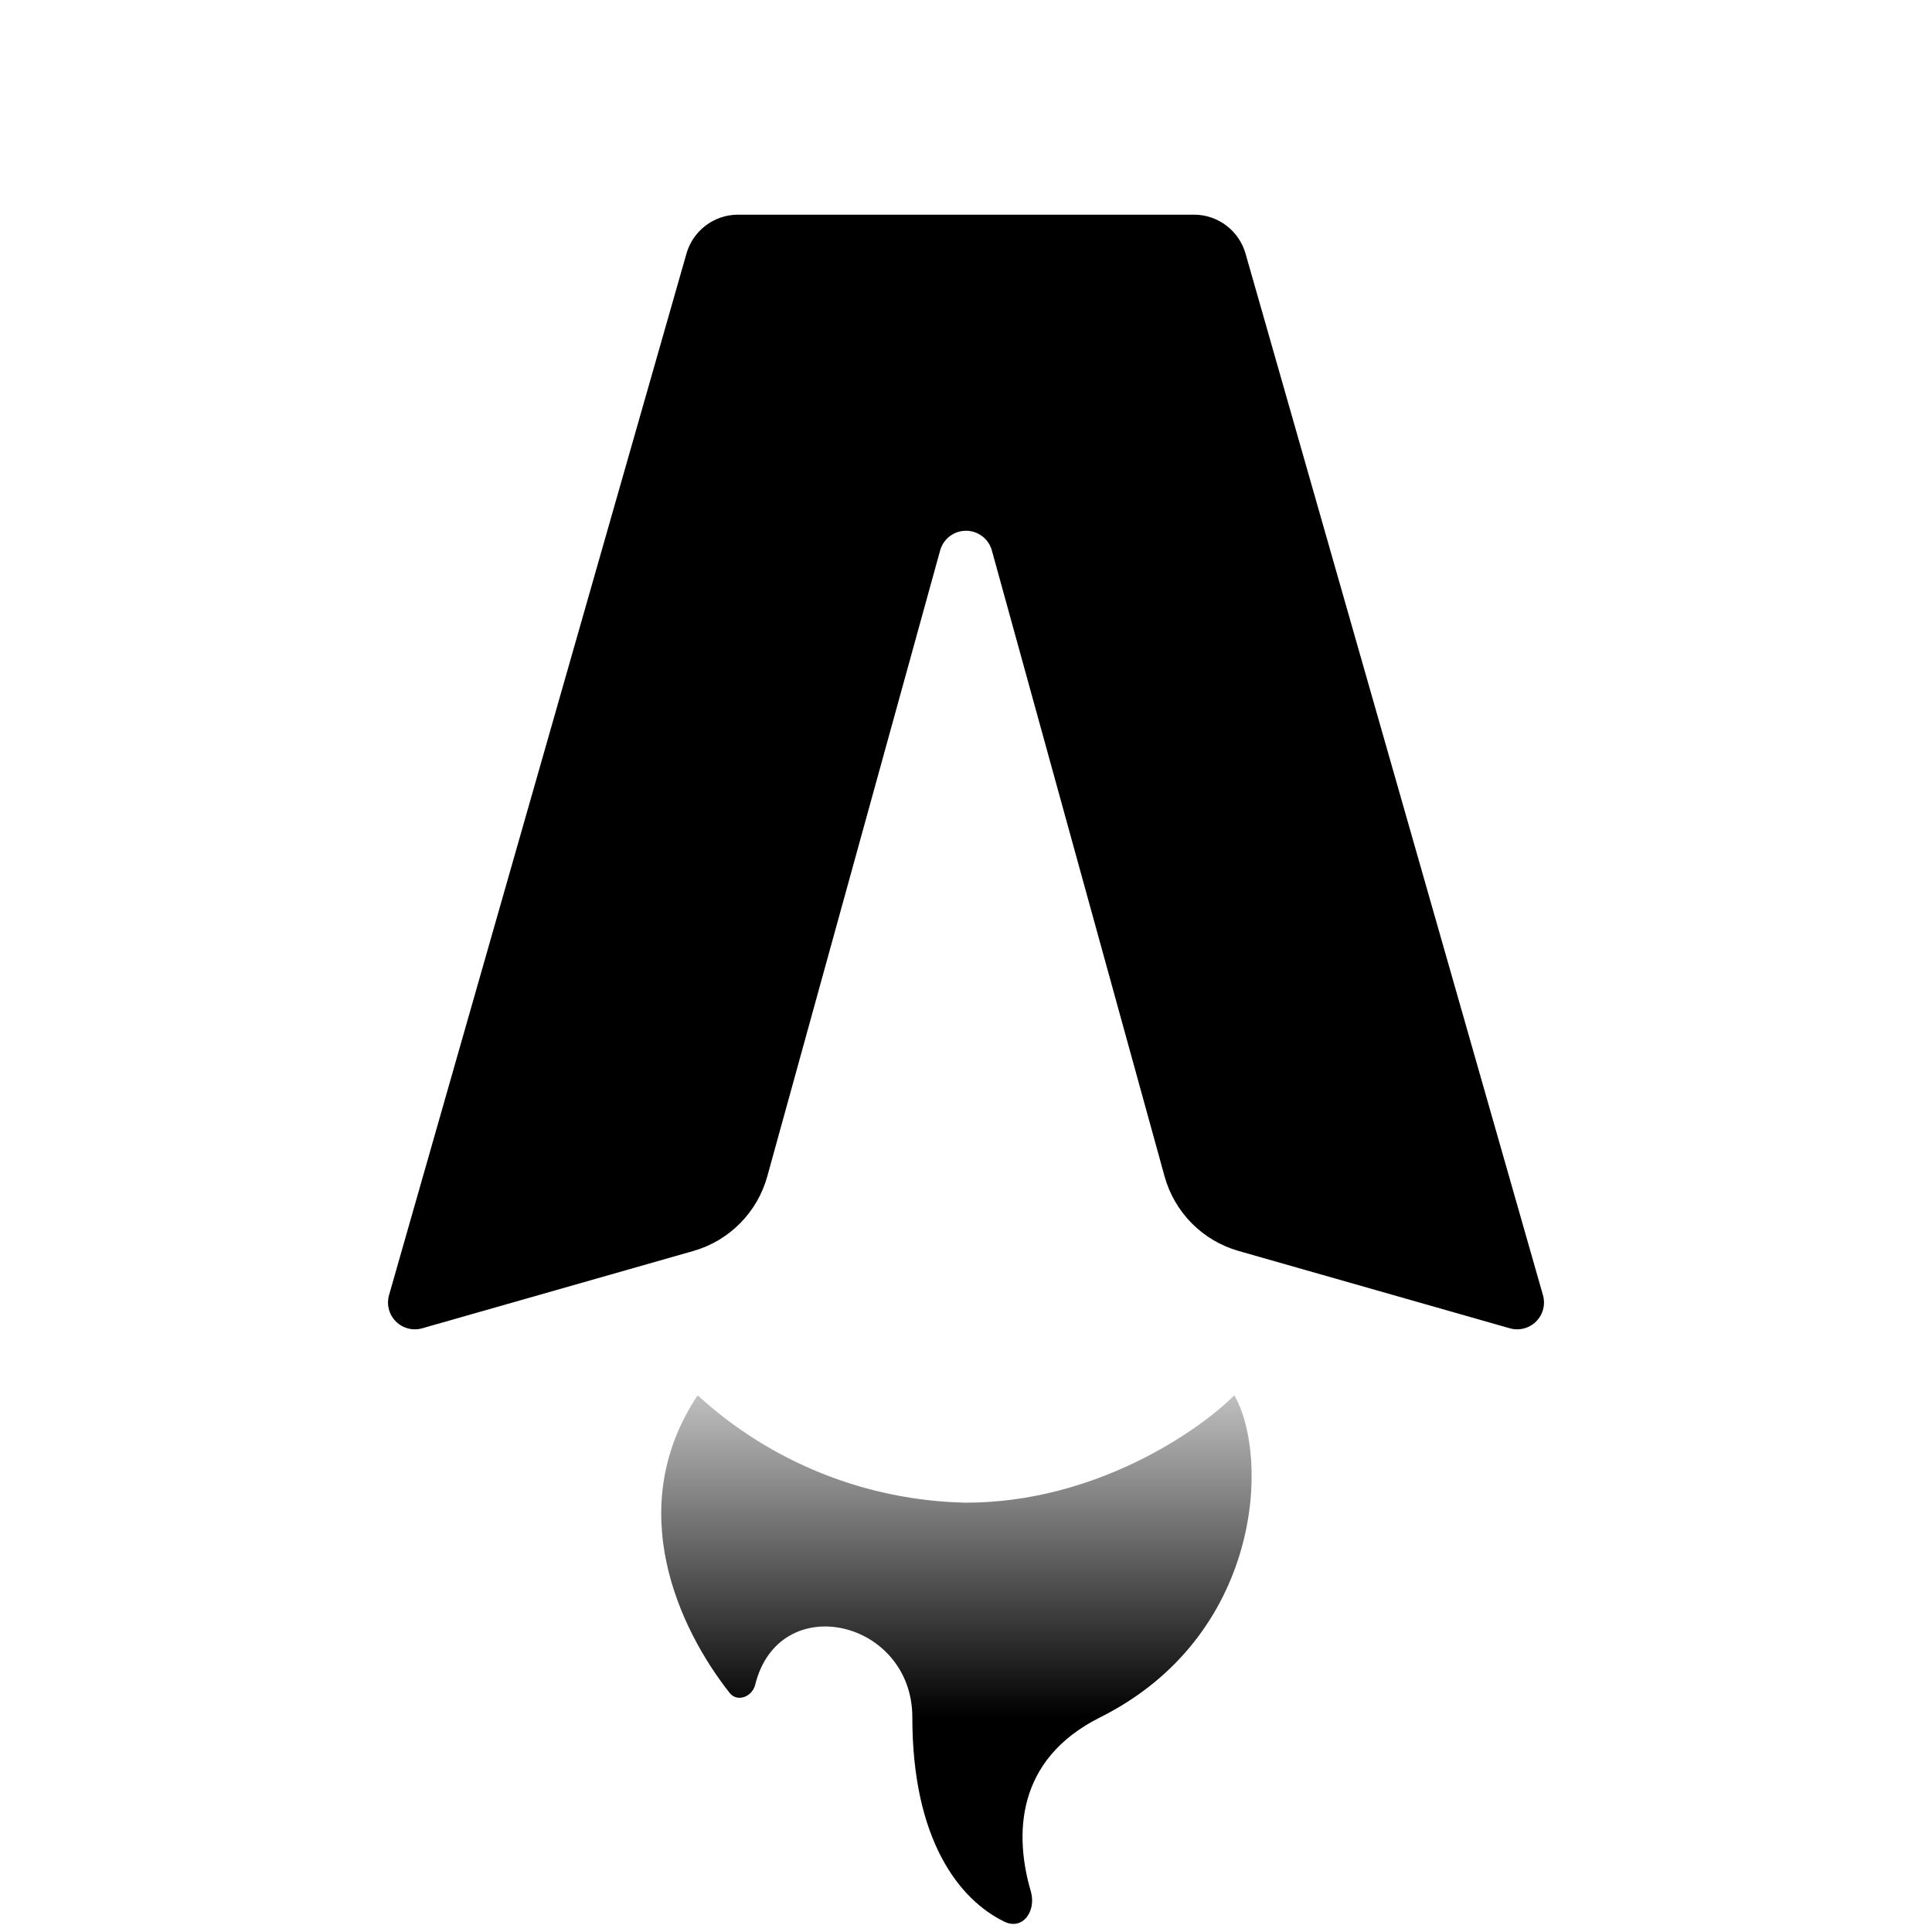
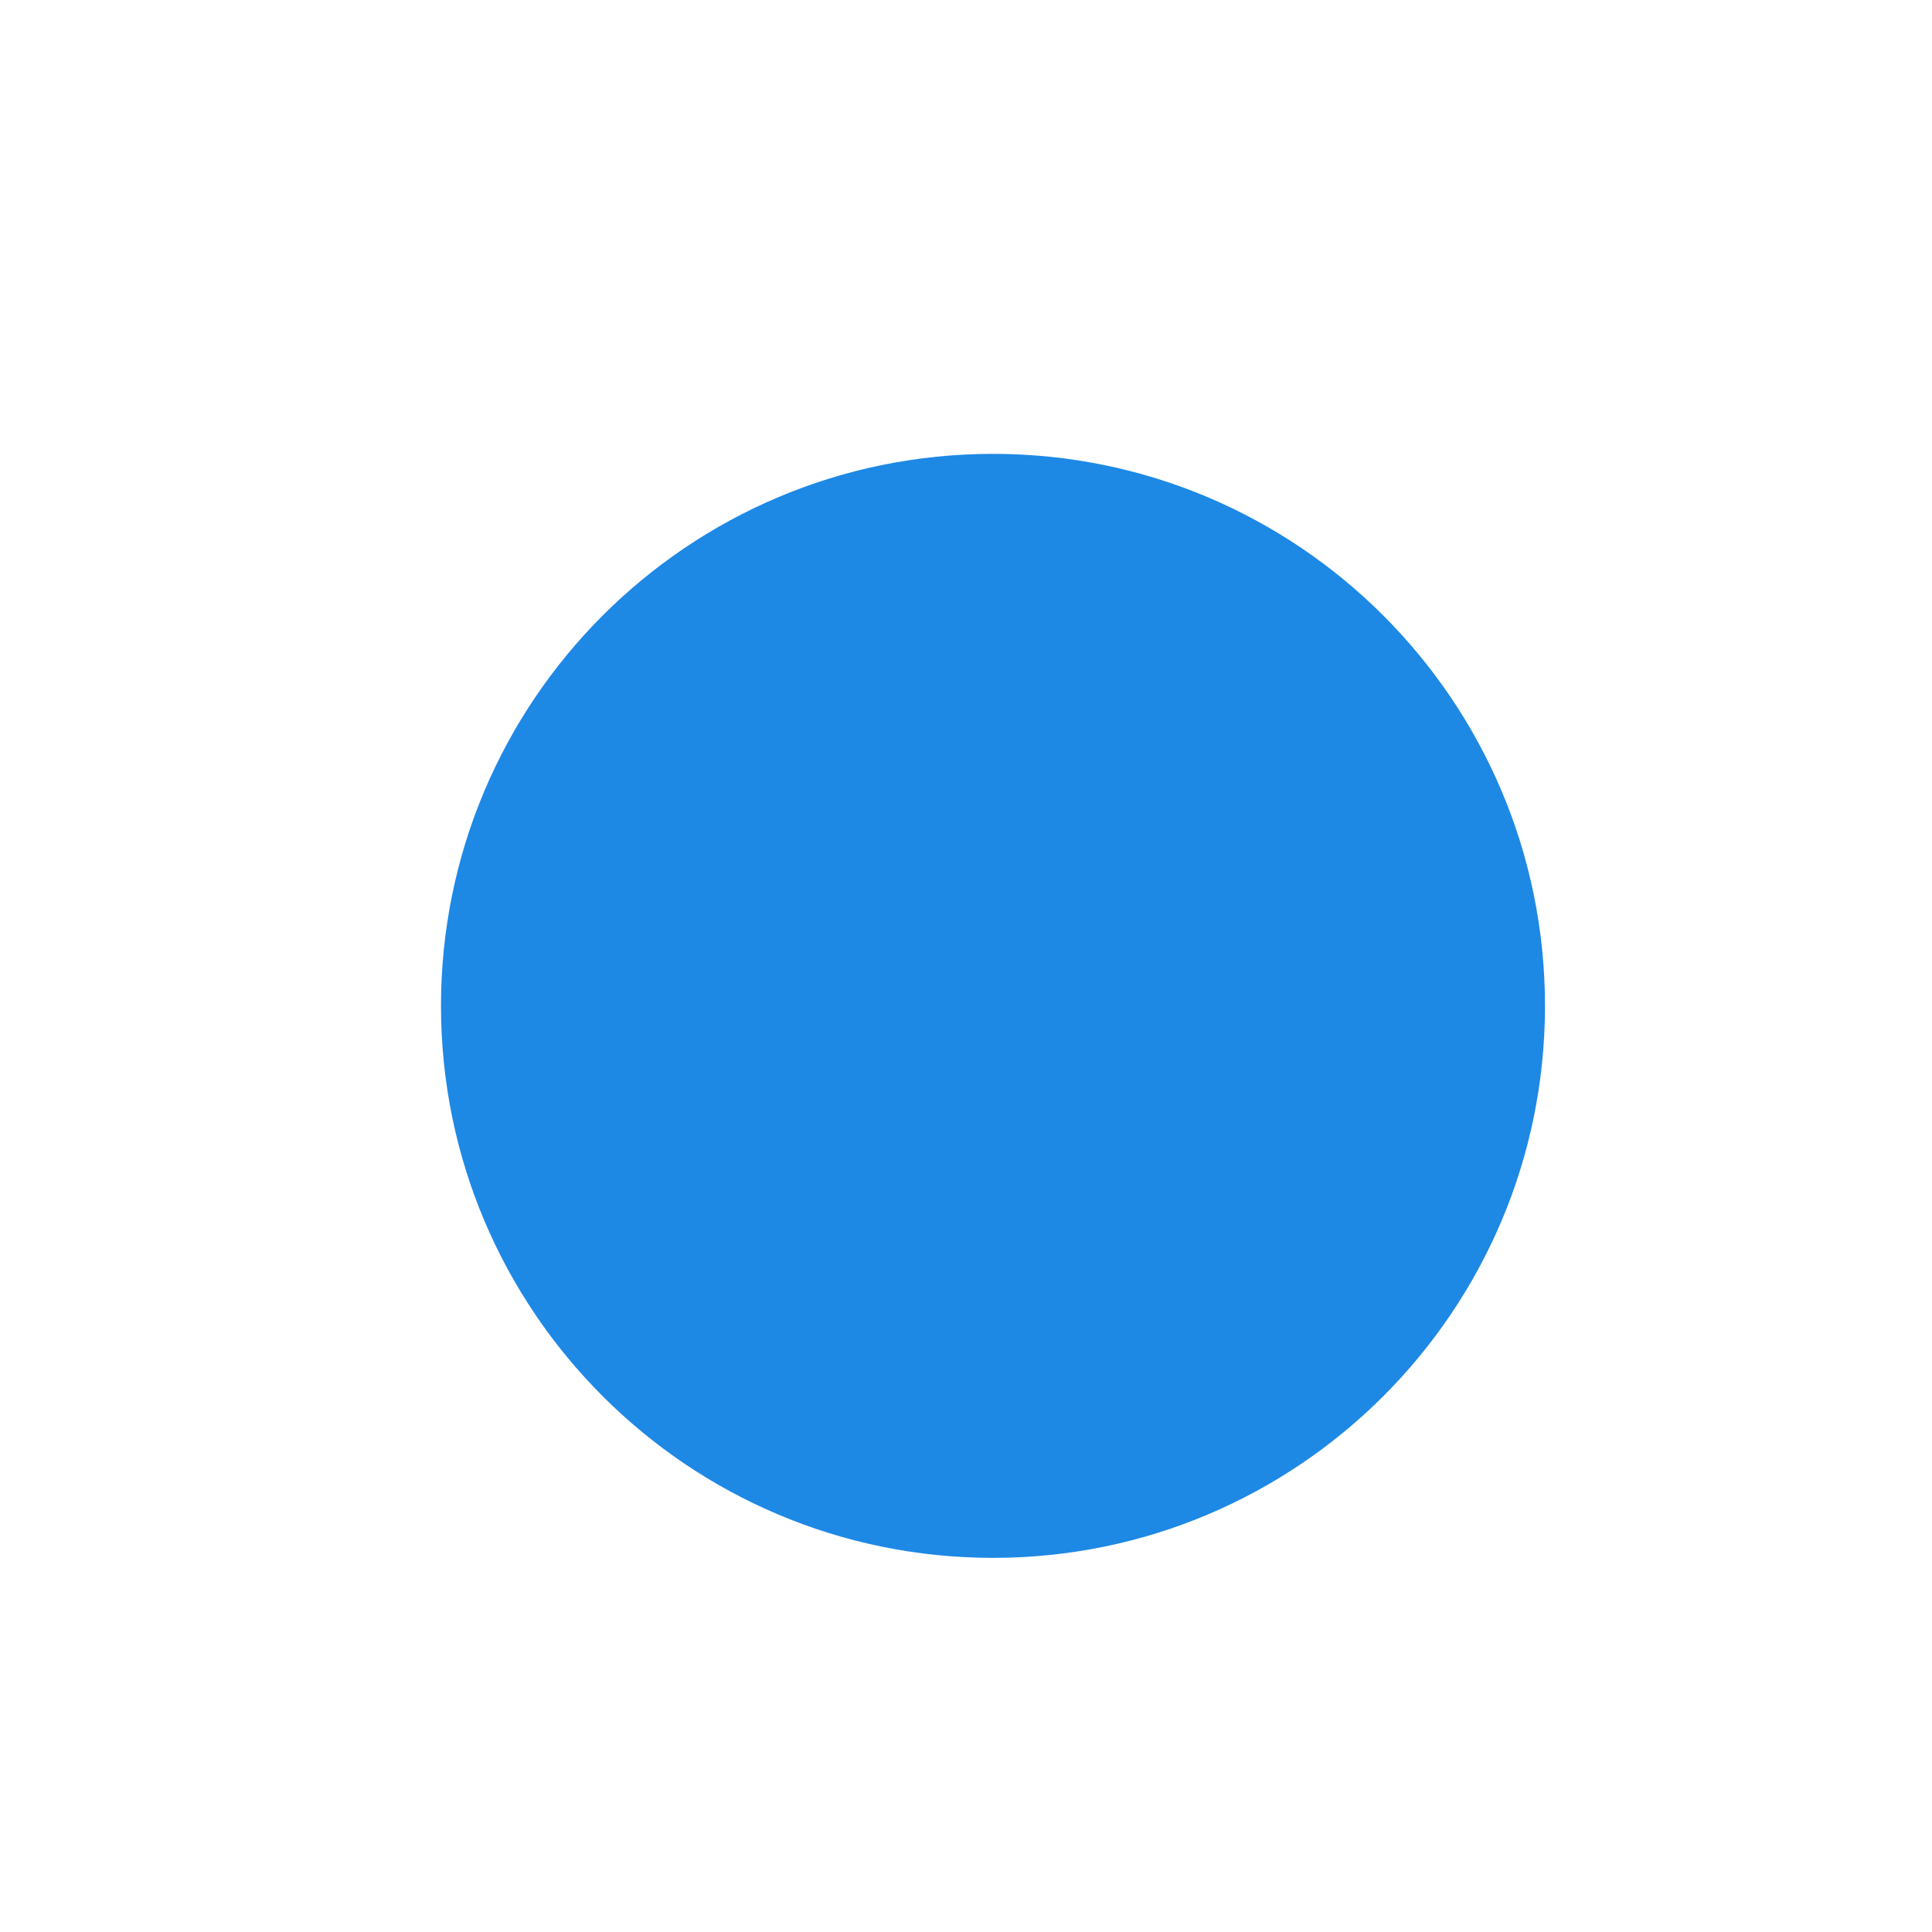
- <svg xmlns="http://www.w3.org/2000/svg" fill="none" viewBox="0 0 36 36">
-   <path fill="#000" d="M22.25 4h-8.5a1 1 0 0 0-.96.73l-5.54 19.4a.5.5 0 0 0 .62.62l5.05-1.44a2 2 0 0 0 1.38-1.4l3.22-11.66a.5.5 0 0 1 .96 0l3.22 11.67a2 2 0 0 0 1.38 1.39l5.05 1.44a.5.5 0 0 0 .62-.62l-5.54-19.4a1 1 0 0 0-.96-.73Z" />
-   <path fill="url(#gradient)" d="M18 28a7.63 7.63 0 0 1-5-2c-1.4 2.1-.35 4.35.6 5.55.14.17.41.07.47-.15.44-1.8 2.93-1.22 2.93.6 0 2.28.87 3.4 1.72 3.81.34.16.59-.2.49-.56-.31-1.05-.29-2.46 1.29-3.25 3-1.5 3.17-4.83 2.5-6-.67.67-2.6 2-5 2Z" />
-   <defs>
-     <linearGradient id="gradient" x1="16" x2="16" y1="32" y2="24" gradientUnits="userSpaceOnUse">
-       <stop stop-color="#000" />
-       <stop offset="1" stop-color="#000" stop-opacity="0" />
-     </linearGradient>
-   </defs>
-   <style>
-     @media (prefers-color-scheme:dark){:root{filter:invert(100%)}}
-   </style>
+ <svg xmlns="http://www.w3.org/2000/svg" width="630" height="630" fill="none">
+   <g id="Layer_1">
+     <ellipse stroke="#000" fill="#1e88e5" stroke-width="0" cx="323.8" cy="328" id="svg_4" rx="180" ry="180" />
+   </g>
</svg>
